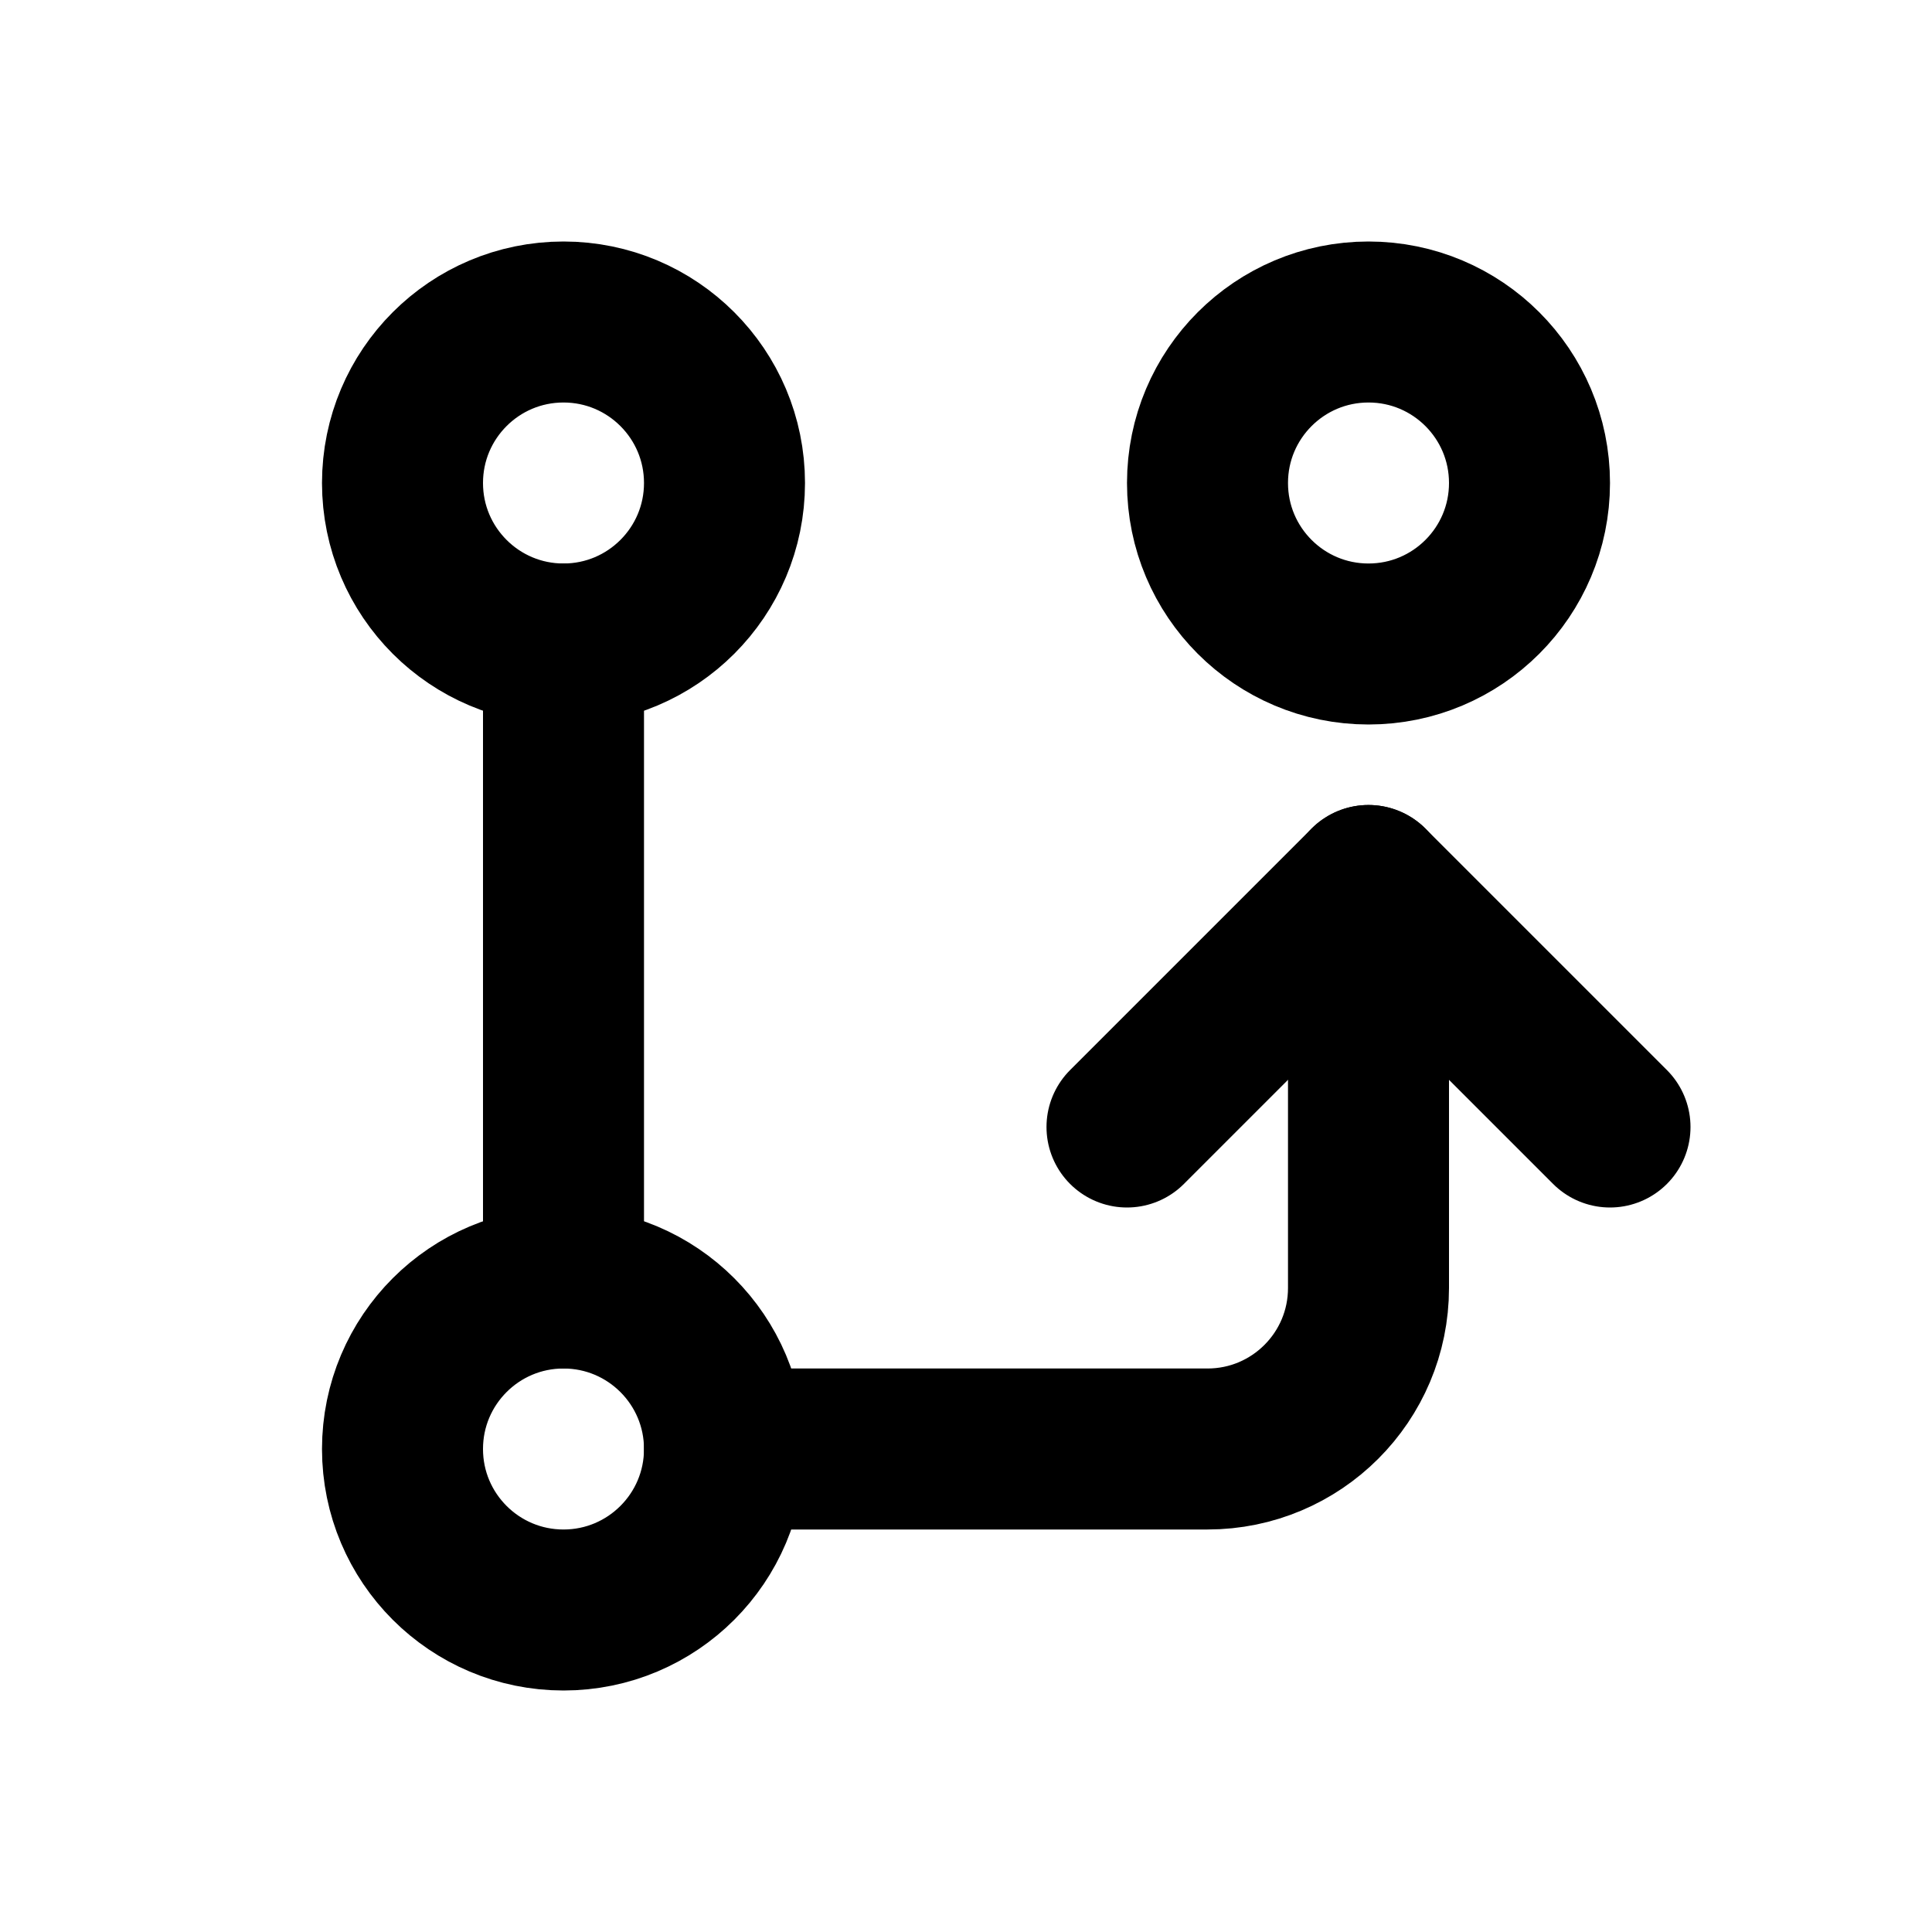
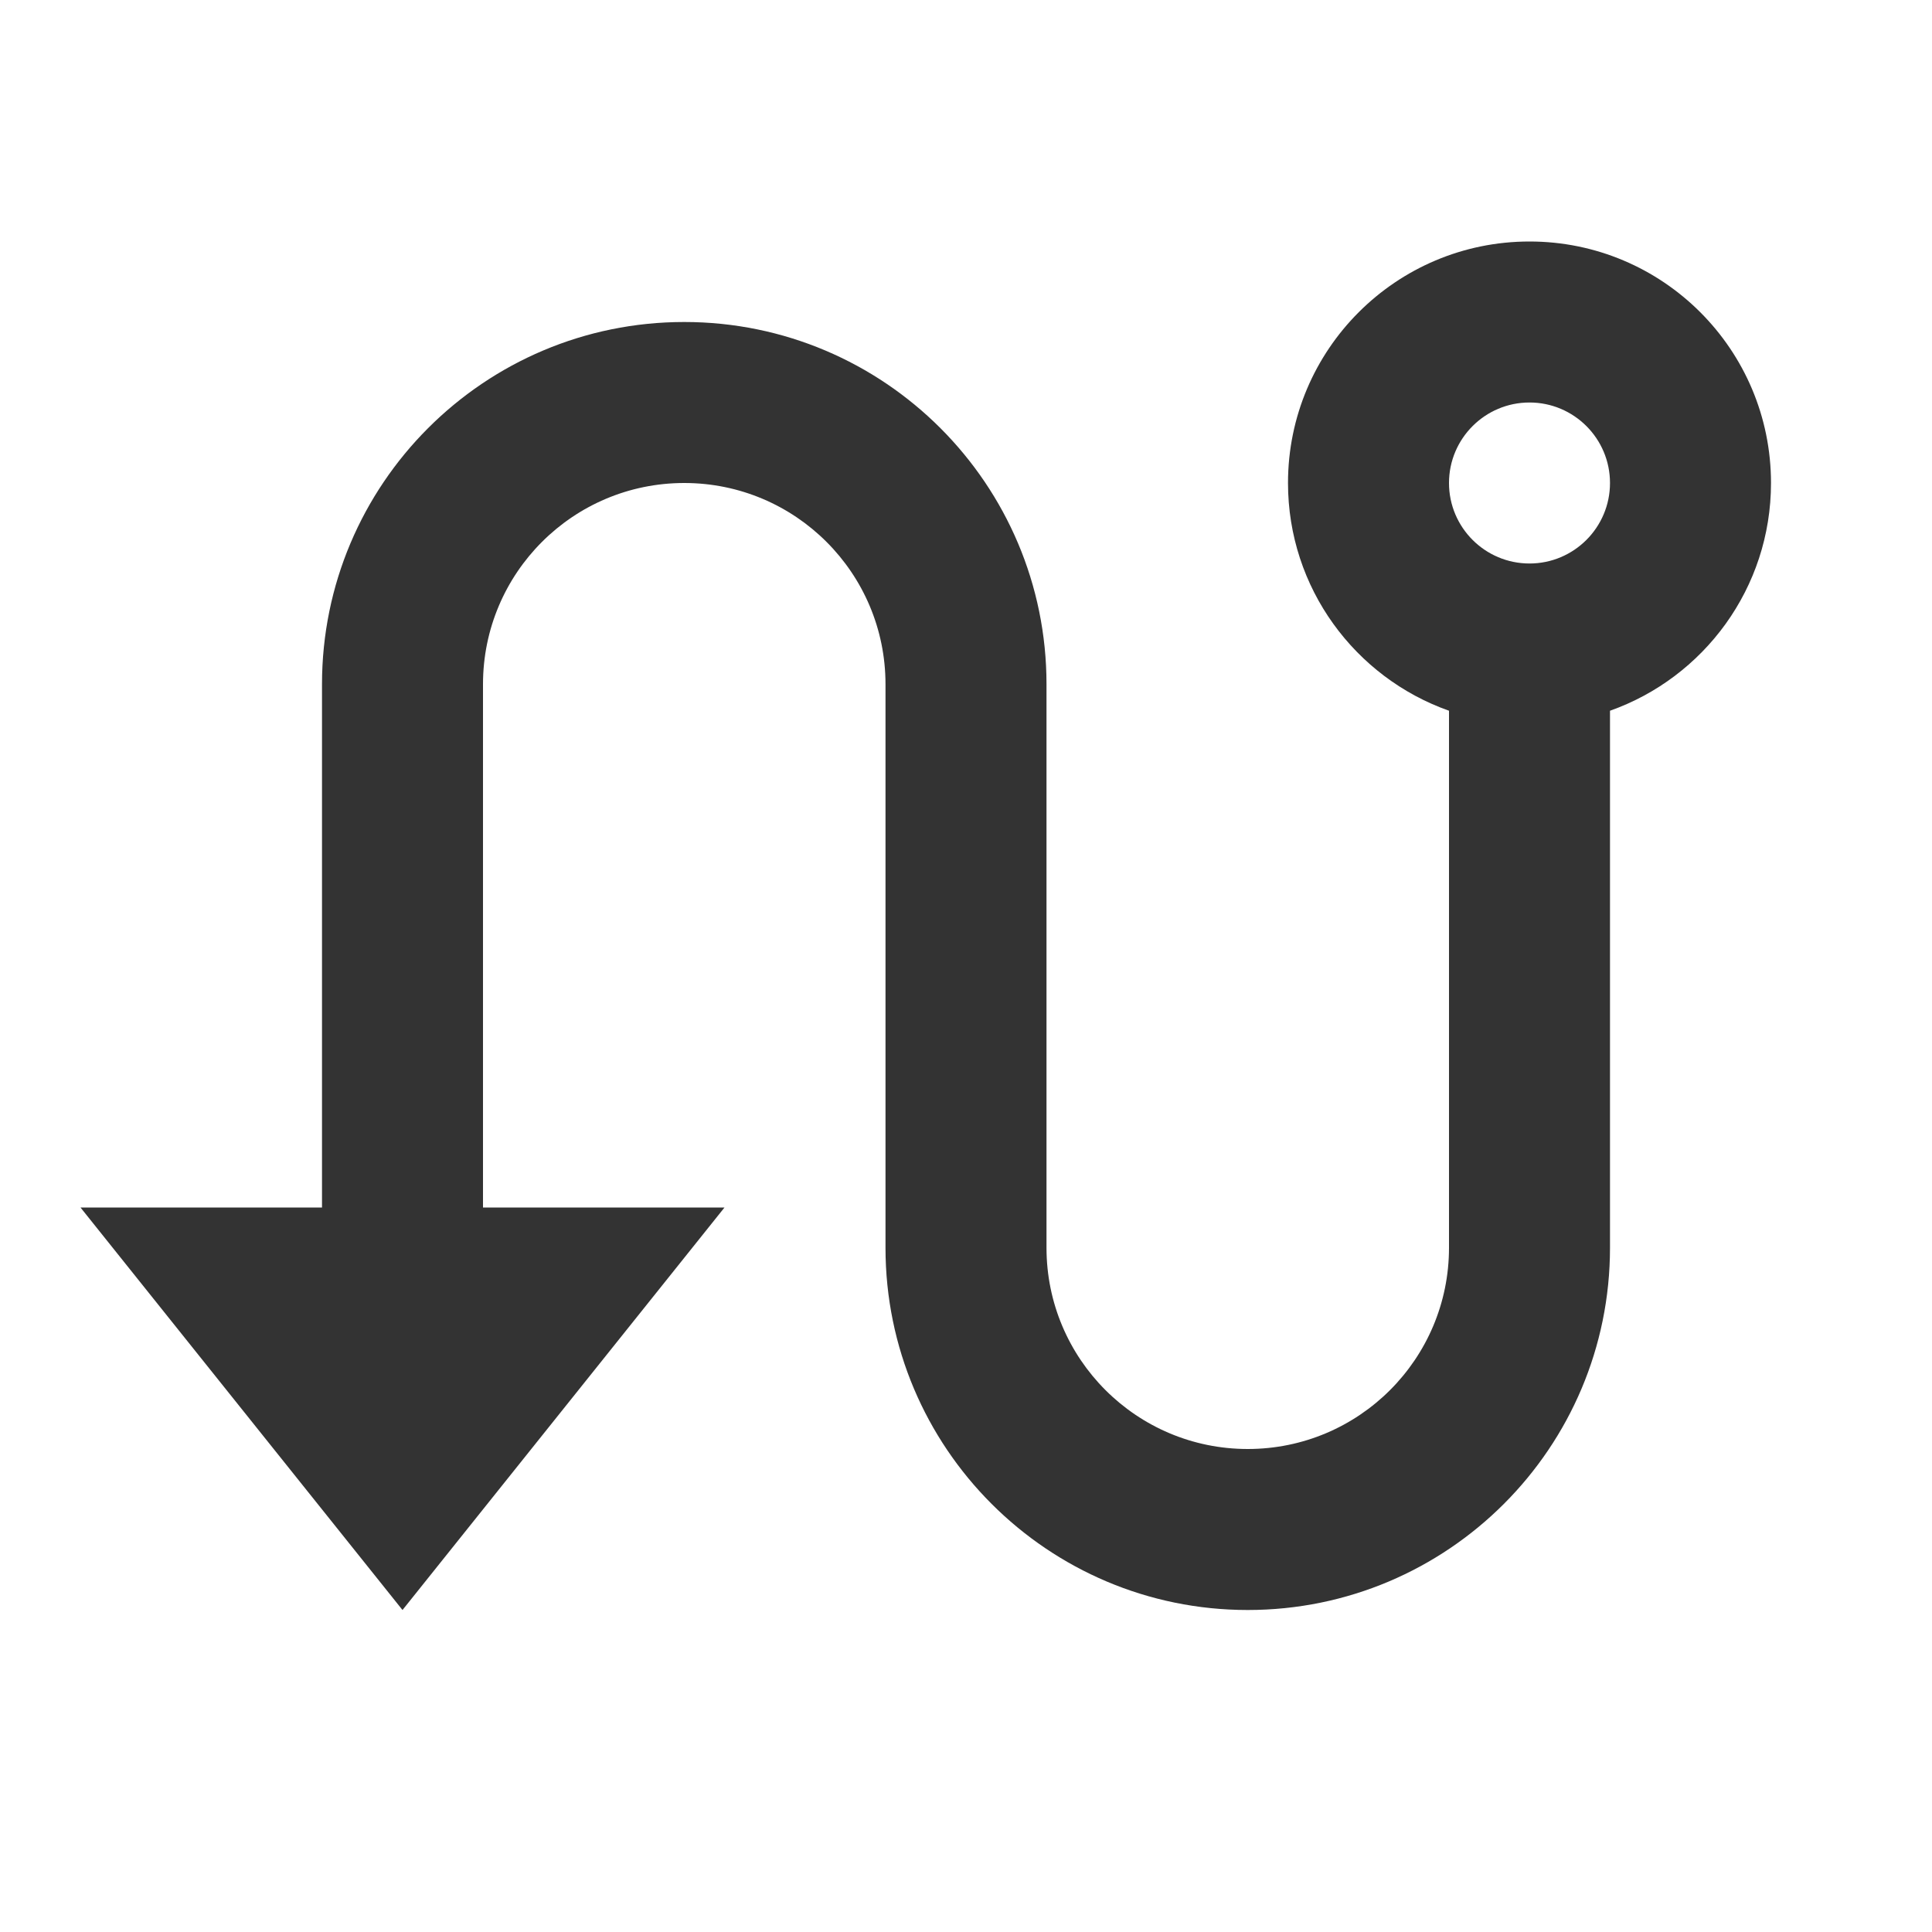
- <svg xmlns="http://www.w3.org/2000/svg" width="24" height="24" viewBox="0 0 24 24" fill="none" stroke="currentColor" stroke-width="2" stroke-linecap="round" stroke-linejoin="round">
-   <path d="M7 18m-2 0a2 2 0 1 0 4 0a2 2 0 1 0 -4 0" />
-   <path d="M7 6m-2 0a2 2 0 1 0 4 0a2 2 0 1 0 -4 0" />
-   <path d="M17 6m-2 0a2 2 0 1 0 4 0a2 2 0 1 0 -4 0" />
-   <path d="M7 8l0 8" />
-   <path d="M9 18h6a2 2 0 0 0 2 -2v-5" />
-   <path d="M14 14l3 -3l3 3" />
+ <svg xmlns="http://www.w3.org/2000/svg" width="24" height="24" viewBox="0 0 24 24" fill="#333333">
+   <path d="M4 15V8.5C4 6.015 6.015 4 8.5 4C10.985 4 13 6.015 13 8.5V15.5C13 16.881 14.119 18 15.5 18C16.881 18 18 16.881 18 15.5V8.829C16.835 8.417 16 7.306 16 6C16 4.343 17.343 3 19 3C20.657 3 22 4.343 22 6C22 7.306 21.165 8.417 20 8.829V15.5C20 17.985 17.985 20 15.5 20C13.015 20 11 17.985 11 15.5V8.5C11 7.119 9.881 6 8.5 6C7.119 6 6 7.119 6 8.5V15H9L5 20L1 15H4ZM19 7C19.552 7 20 6.552 20 6C20 5.448 19.552 5 19 5C18.448 5 18 5.448 18 6C18 6.552 18.448 7 19 7Z" />
</svg>
